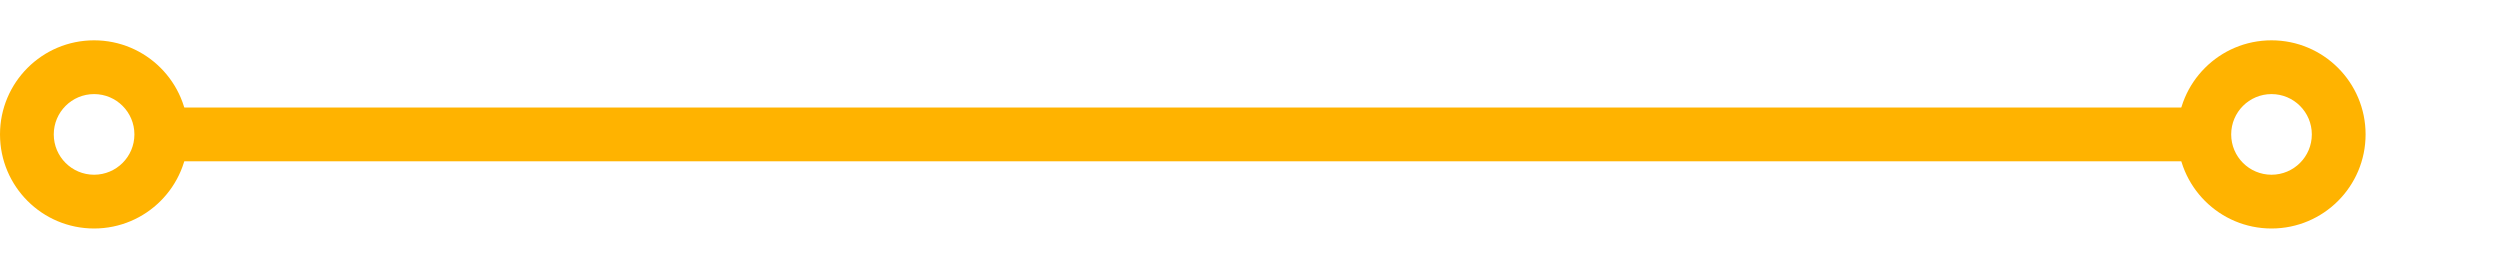
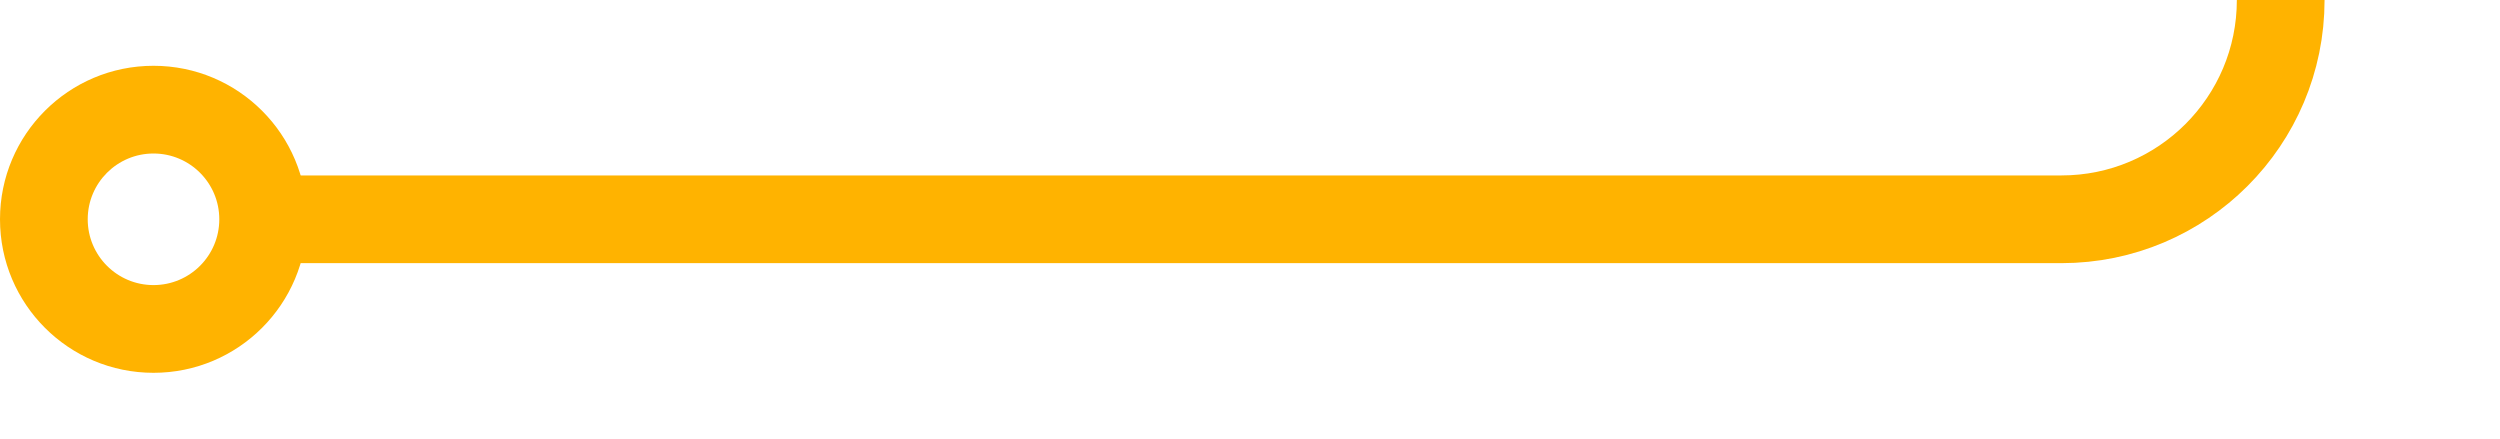
- <svg xmlns="http://www.w3.org/2000/svg" version="1.1" width="93px" height="10px" preserveAspectRatio="xMinYMid meet" viewBox="615 688  93 8">
-   <path d="M 621 692  L 697 692  " stroke-width="2" stroke="#ffb300" fill="none" />
-   <path d="M 618.5 688.5  A 3.5 3.5 0 0 0 615 692 A 3.5 3.5 0 0 0 618.5 695.5 A 3.5 3.5 0 0 0 622 692 A 3.5 3.5 0 0 0 618.5 688.5 Z M 618.5 690.5  A 1.5 1.5 0 0 1 620 692 A 1.5 1.5 0 0 1 618.5 693.5 A 1.5 1.5 0 0 1 617 692 A 1.5 1.5 0 0 1 618.5 690.5 Z M 699.5 688.5  A 3.5 3.5 0 0 0 696 692 A 3.5 3.5 0 0 0 699.5 695.5 A 3.5 3.5 0 0 0 703 692 A 3.5 3.5 0 0 0 699.5 688.5 Z M 699.5 690.5  A 1.5 1.5 0 0 1 701 692 A 1.5 1.5 0 0 1 699.5 693.5 A 1.5 1.5 0 0 1 698 692 A 1.5 1.5 0 0 1 699.5 690.5 Z " fill-rule="nonzero" fill="#ffb300" stroke="none" />
+ <svg xmlns="http://www.w3.org/2000/svg" version="1.1" width="57px" height="10px" preserveAspectRatio="xMinYMid meet" viewBox="888 807  57 8">
+   <path d="M 894 811  L 935 811  A 5 5 0 0 0 940 806 L 940 697  A 5 5 0 0 1 945 692 L 962 692  " stroke-width="2" stroke="#ffb300" fill="none" />
+   <path d="M 891.5 807.5  A 3.5 3.5 0 0 0 888 811 A 3.5 3.5 0 0 0 891.5 814.5 A 3.5 3.5 0 0 0 895 811 A 3.5 3.5 0 0 0 891.5 807.5 Z M 891.5 809.5  A 1.5 1.5 0 0 1 893 811 A 1.5 1.5 0 0 1 891.5 812.5 A 1.5 1.5 0 0 1 890 811 A 1.5 1.5 0 0 1 891.5 809.5 Z M 964.5 688.5  A 3.5 3.5 0 0 0 961 692 A 3.5 3.5 0 0 0 964.5 695.5 A 3.5 3.5 0 0 0 968 692 A 3.5 3.5 0 0 0 964.5 688.5 Z M 964.5 690.5  A 1.5 1.5 0 0 1 966 692 A 1.5 1.5 0 0 1 964.5 693.5 A 1.5 1.5 0 0 1 963 692 A 1.5 1.5 0 0 1 964.5 690.5 Z " fill-rule="nonzero" fill="#ffb300" stroke="none" />
</svg>
